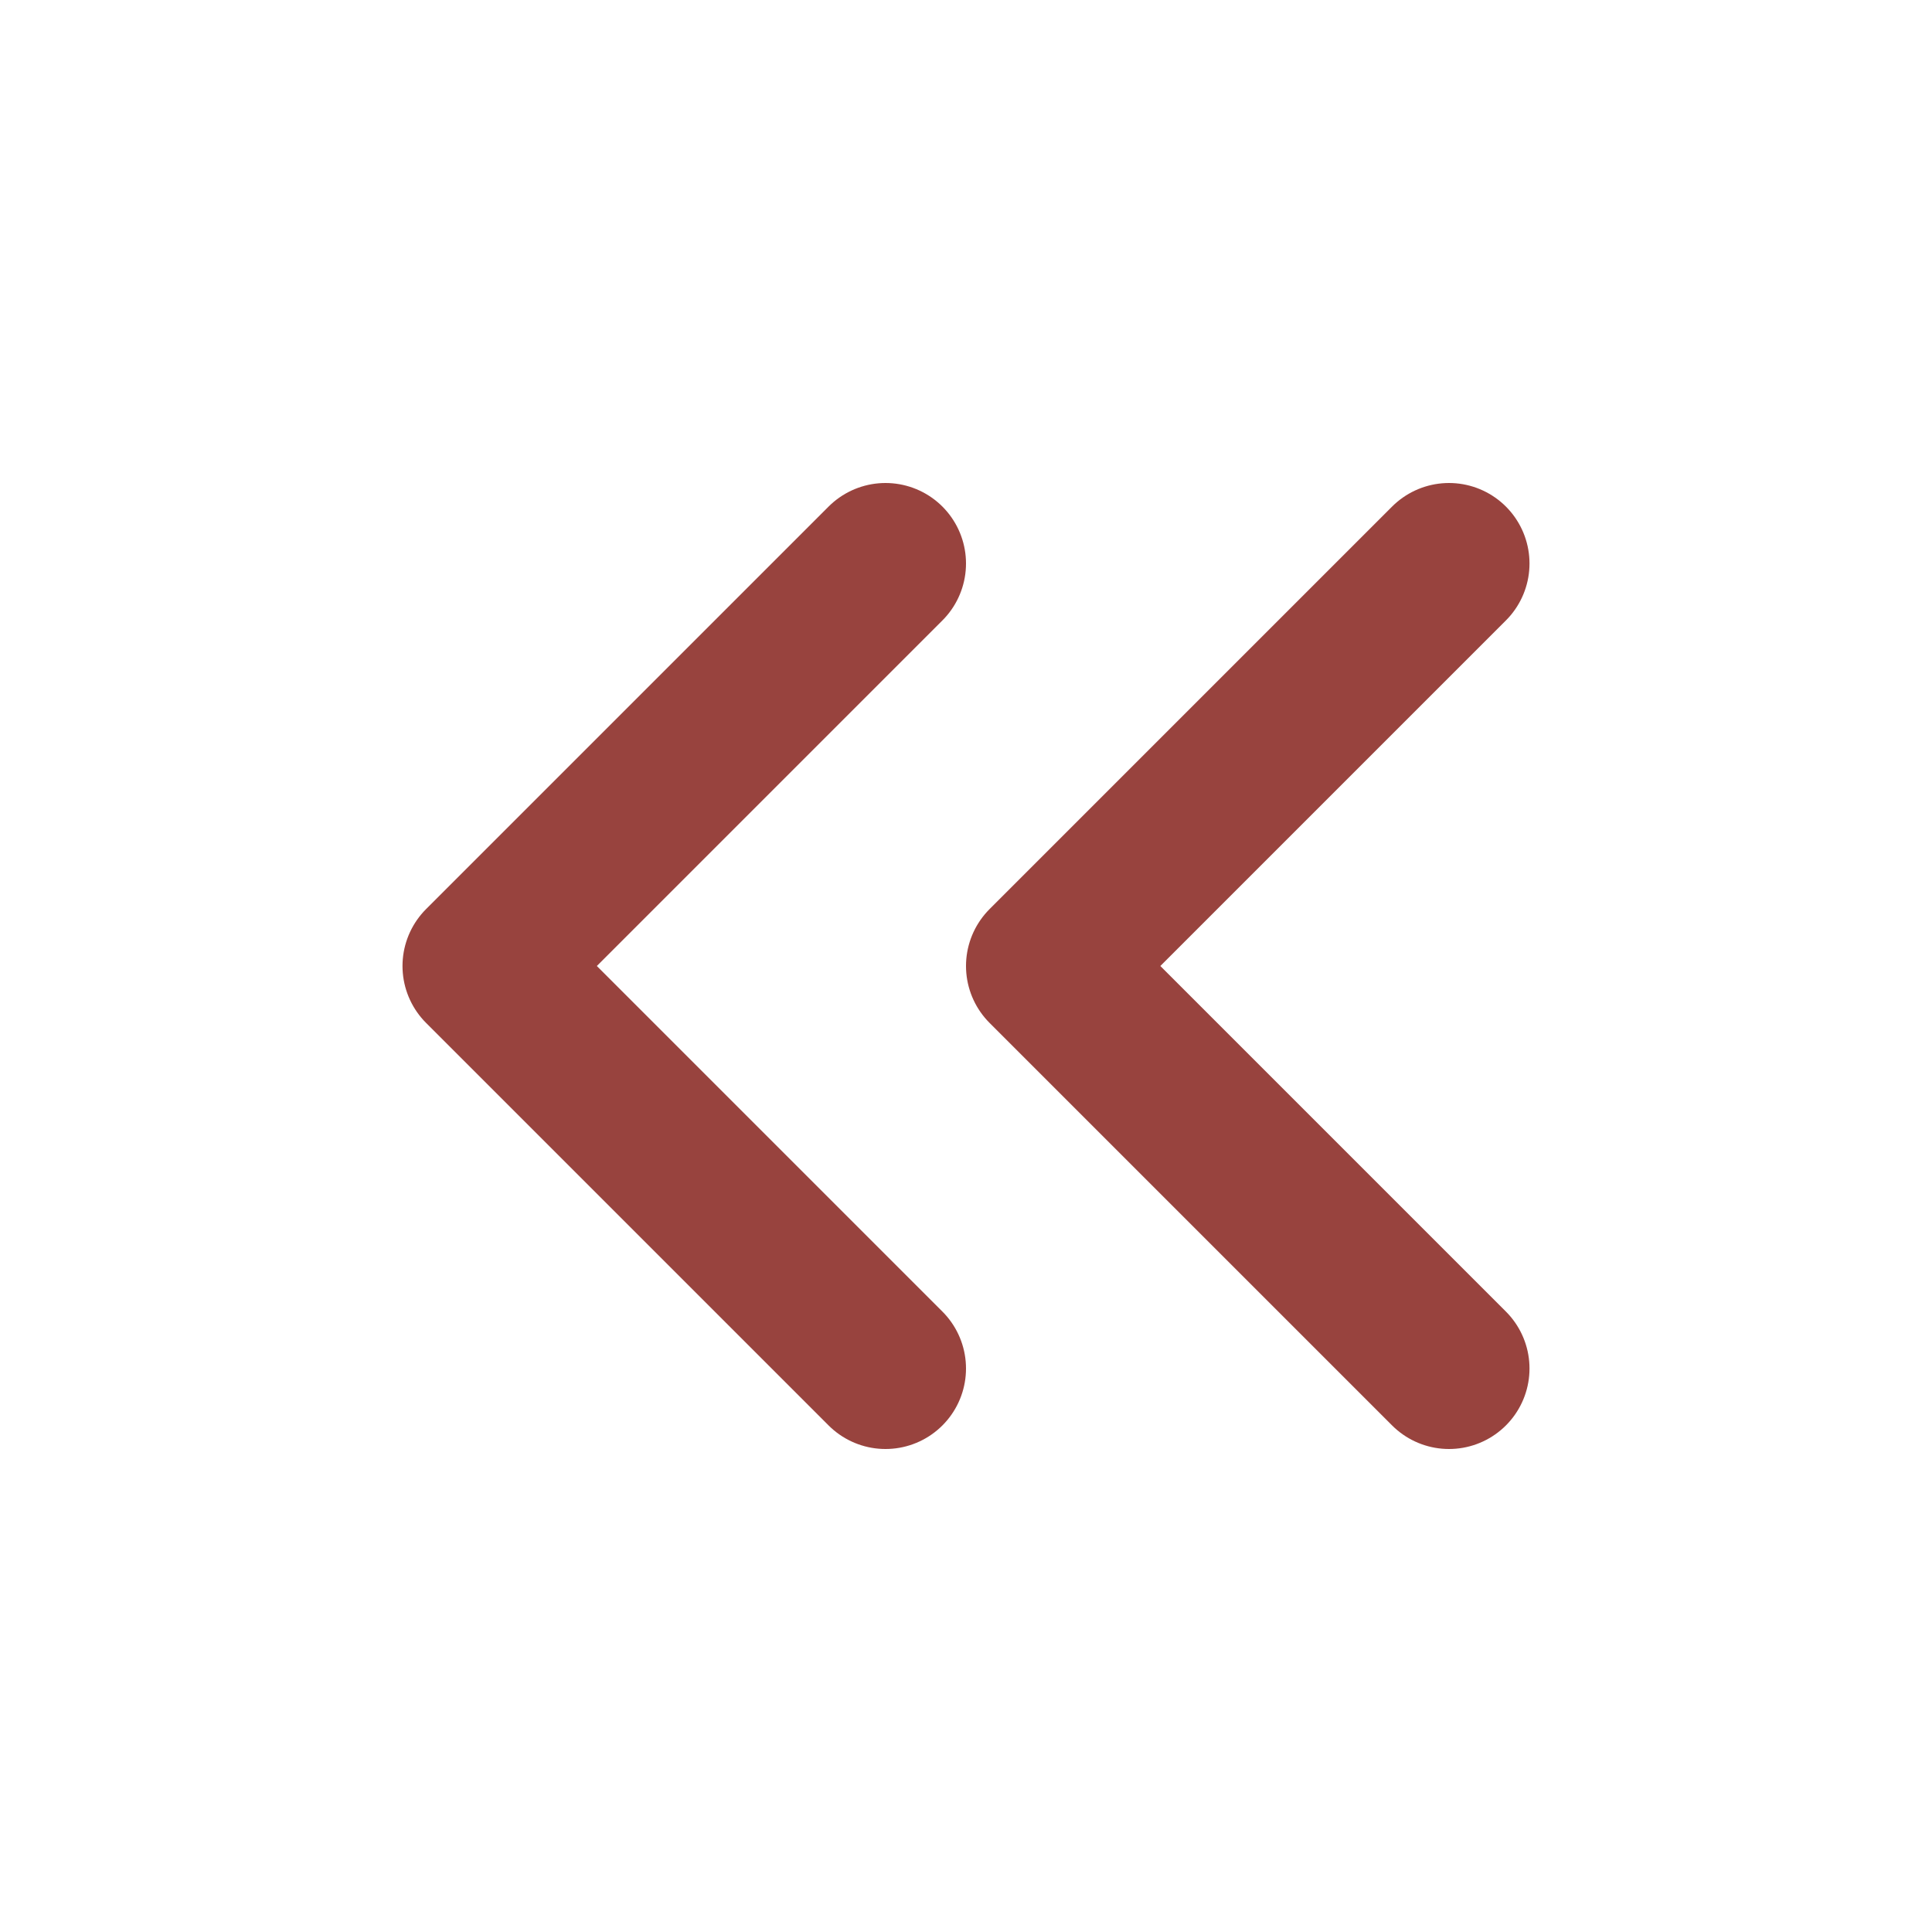
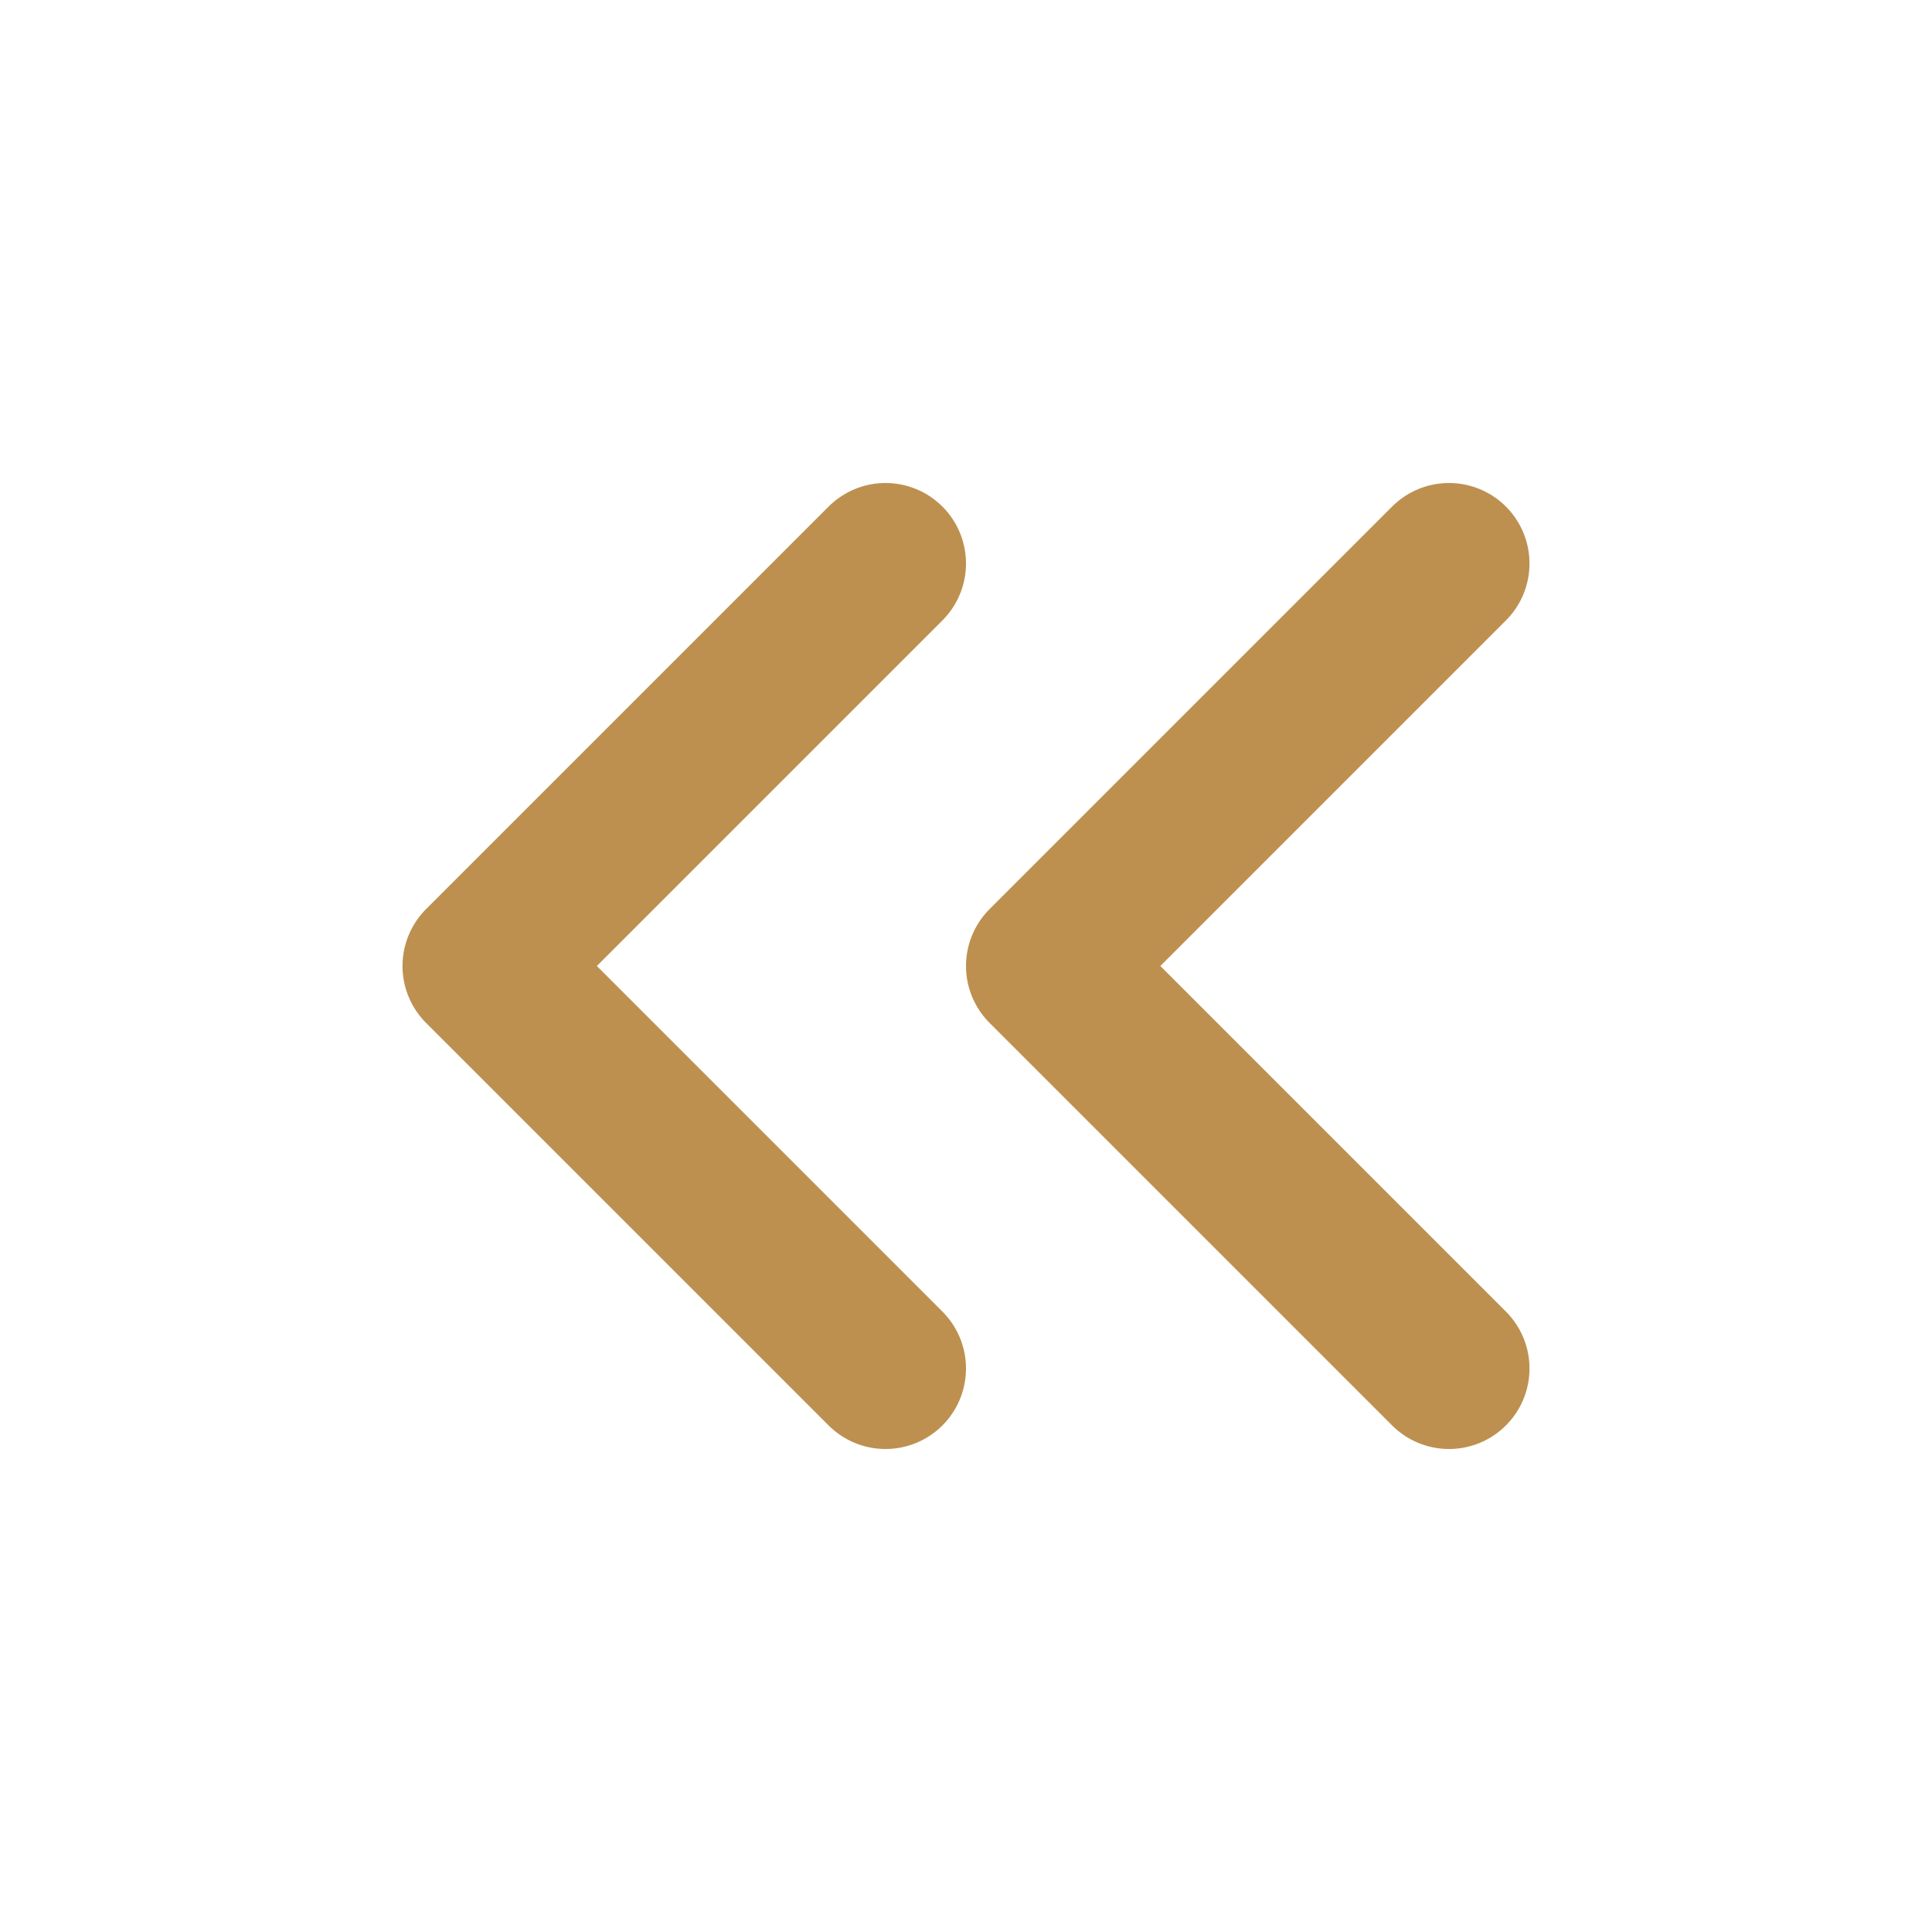
- <svg xmlns="http://www.w3.org/2000/svg" width="24" height="24" viewBox="0 0 24 24" fill="none" stroke="#98433E" stroke-width="2" stroke-linecap="round" stroke-linejoin="round" class="feather feather-chevrons-left">
+ <svg xmlns="http://www.w3.org/2000/svg" width="24" height="24" viewBox="0 0 24 24" fill="none" stroke="#BD9050" stroke-width="2" stroke-linecap="round" stroke-linejoin="round" class="feather feather-chevrons-left">
  <polyline points="11 17 6 12 11 7" />
  <polyline points="18 17 13 12 18 7" />
</svg>
